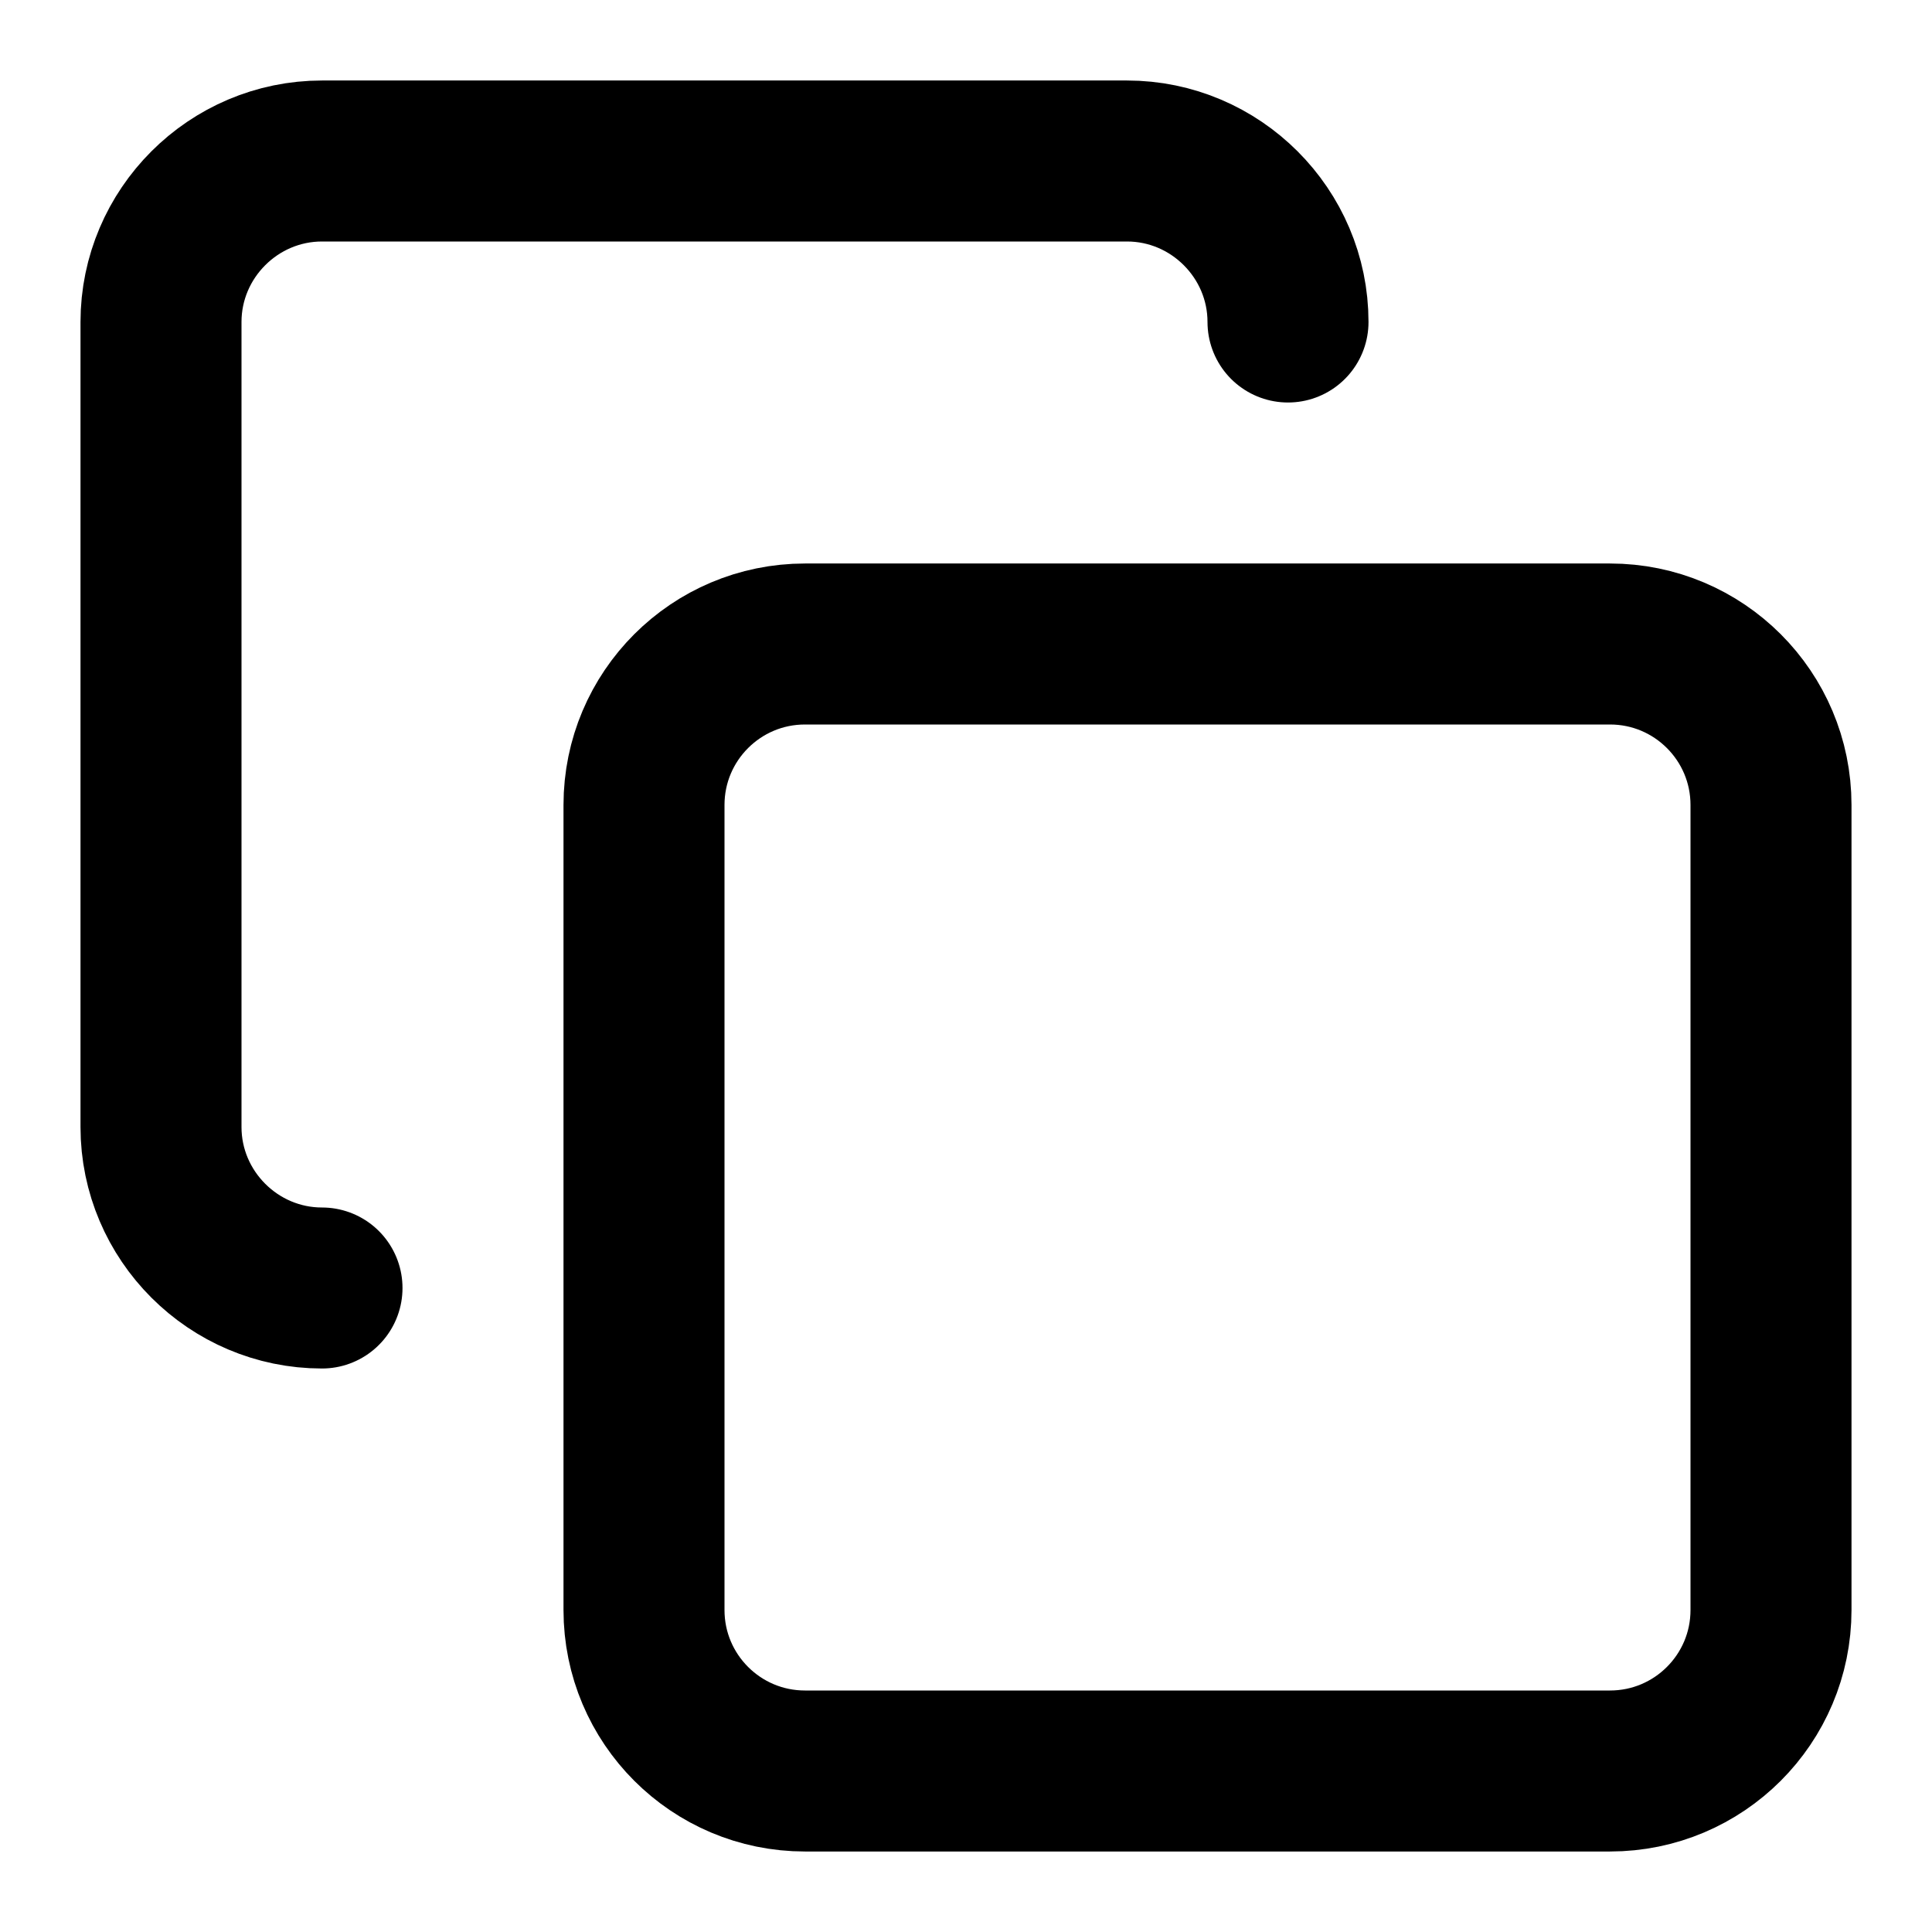
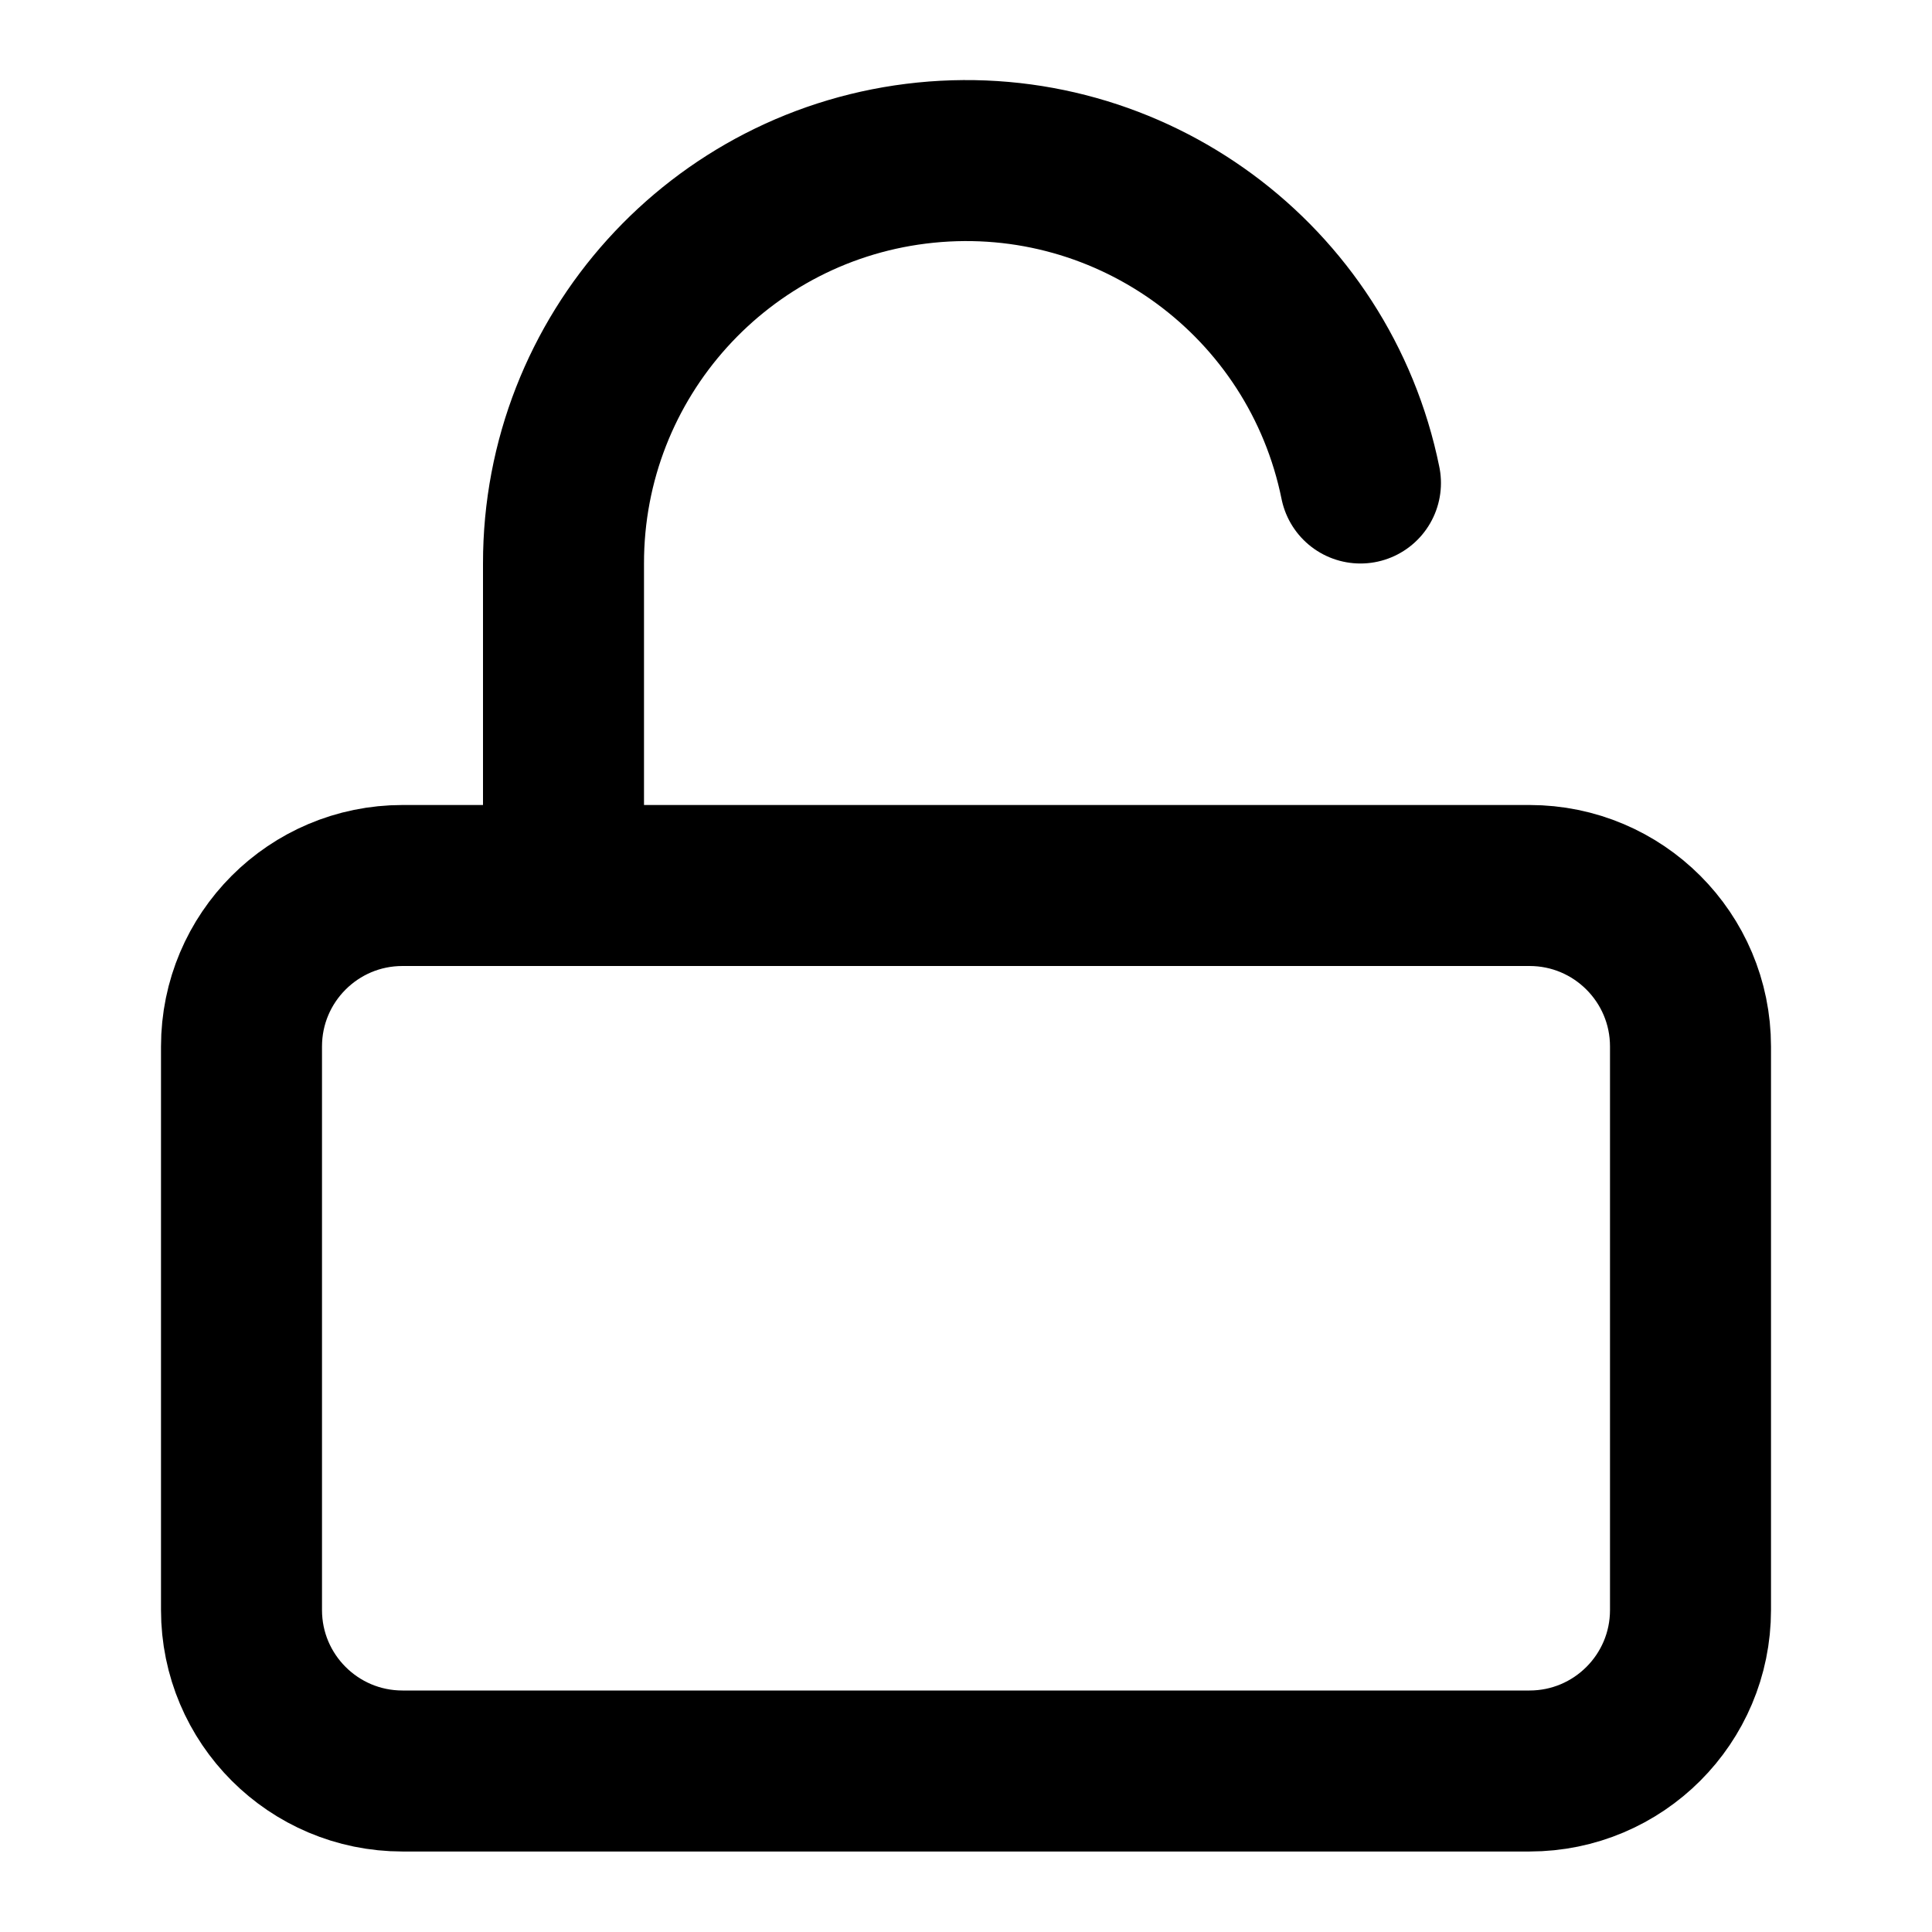
- <svg xmlns="http://www.w3.org/2000/svg" class="lucide lucide-copy" width="24" height="24" viewBox="0 0 24 24" fill="none" stroke="currentColor" stroke-width="2" stroke-linecap="round" stroke-linejoin="round">
-   <rect width="14" height="14" x="8" y="8" rx="2" ry="2" />
-   <path d="M4 16c-1.1 0-2-.9-2-2V4c0-1.1.9-2 2-2h10c1.1 0 2 .9 2 2" />
+ <svg xmlns="http://www.w3.org/2000/svg" class="lucide lucide-lock-open" width="24" height="24" viewBox="0 0 24 24" fill="none" stroke="currentColor" stroke-width="2" stroke-linecap="round" stroke-linejoin="round">
+   <rect width="18" height="11" x="3" y="11" rx="2" ry="2" />
+   <path d="M7 11V7a5 5 0 0 1 9.9-1" />
</svg>
